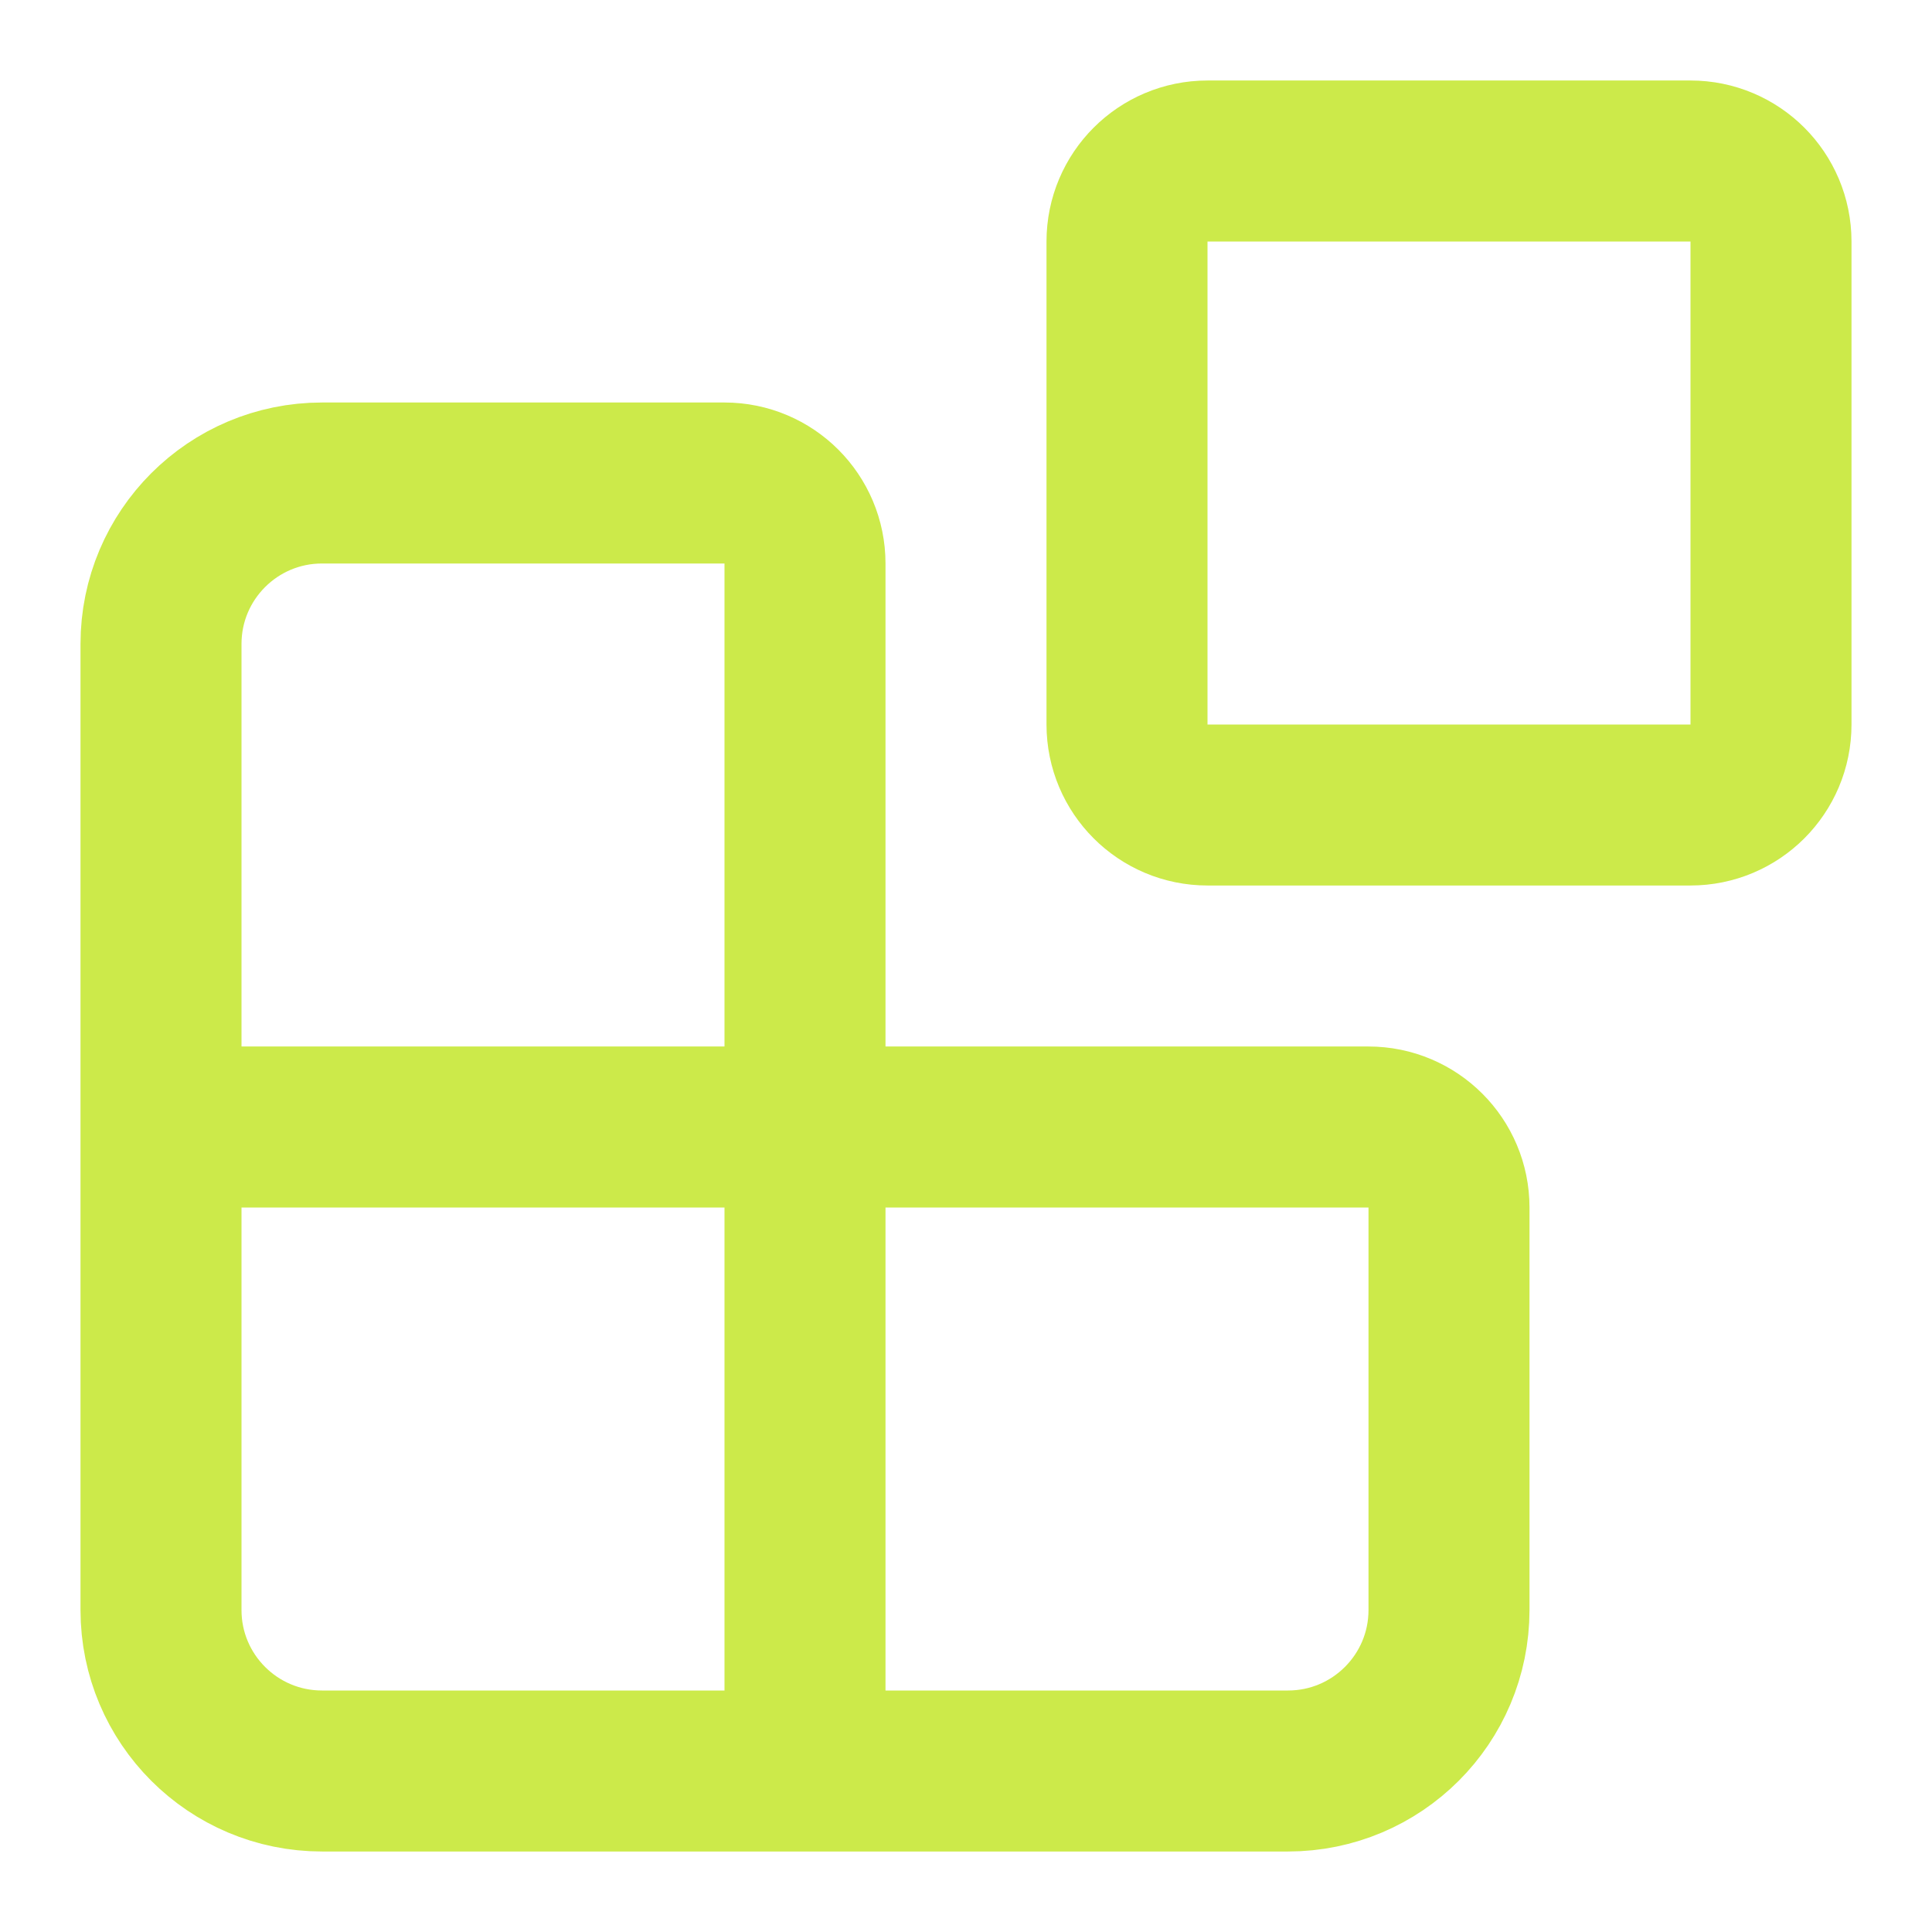
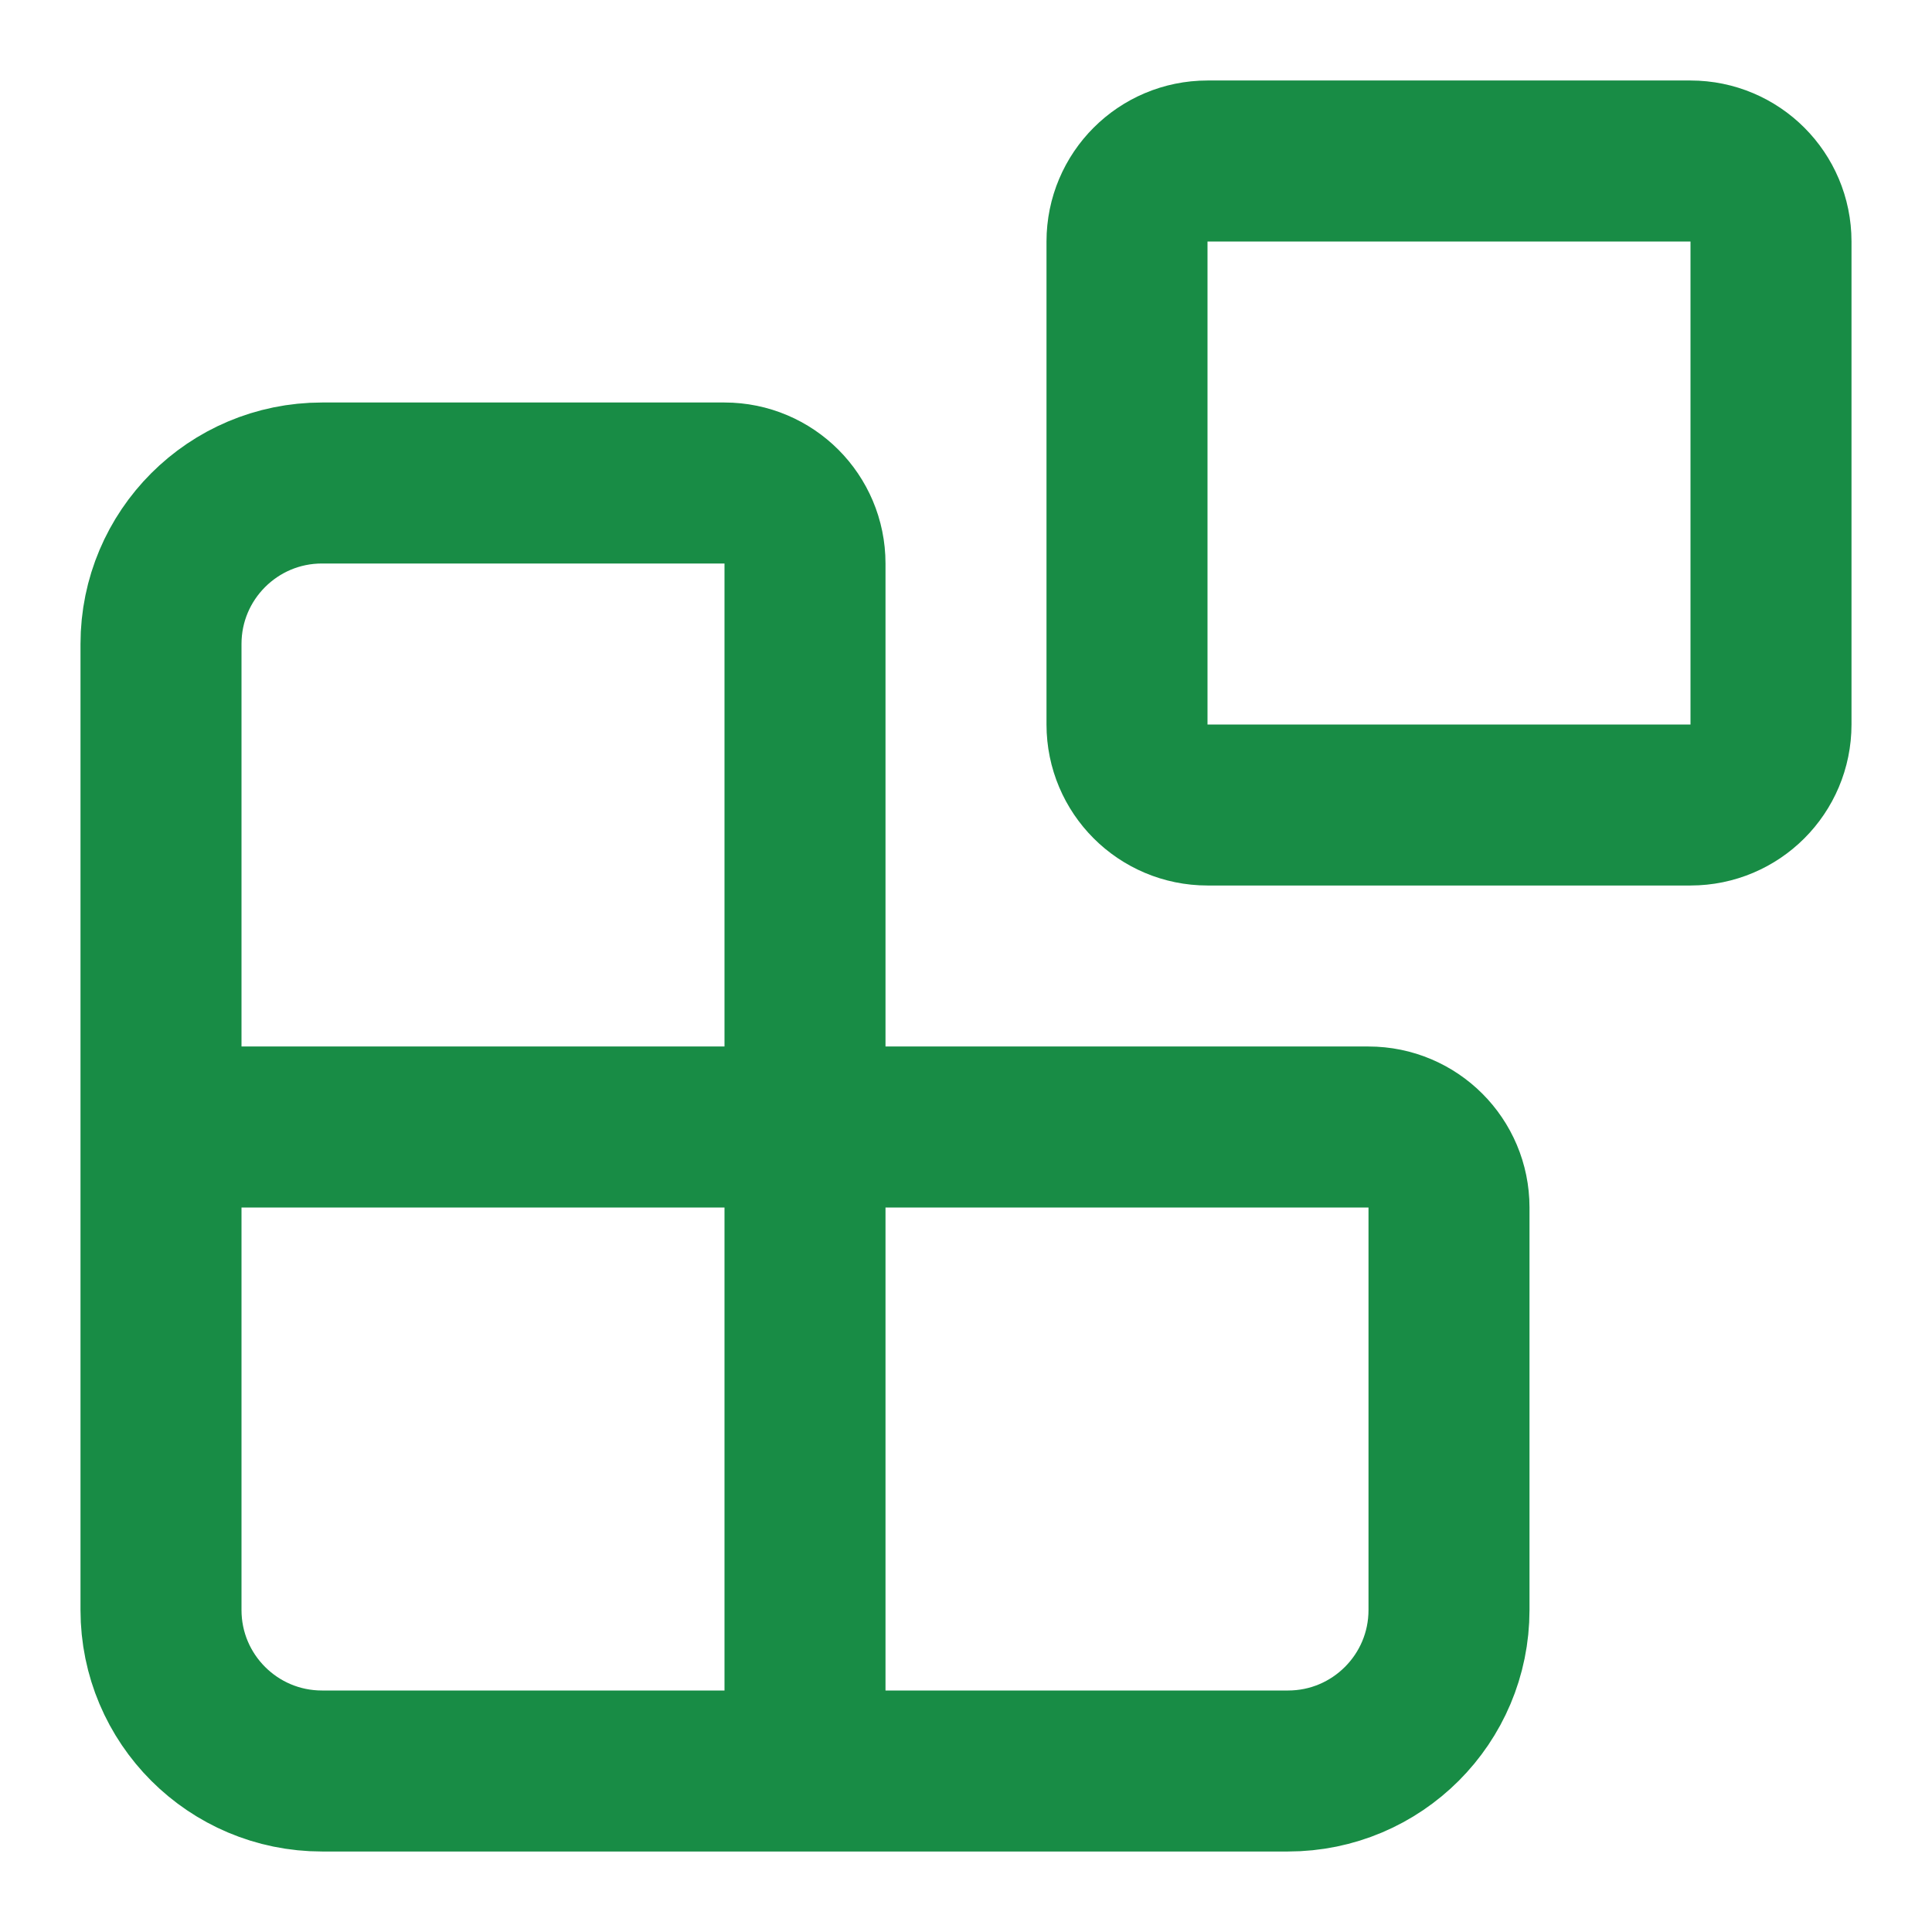
- <svg xmlns="http://www.w3.org/2000/svg" width="24" height="24" viewBox="0 0 24 24" fill="none" stroke="#ccea4a" stroke-width="2" stroke-linecap="round" stroke-linejoin="round" class="lucide lucide-blocks-icon lucide-blocks">
+ <svg xmlns="http://www.w3.org/2000/svg" width="24" height="24" viewBox="0 0 24 24" fill="none" stroke="#188c45" stroke-width="2" stroke-linecap="round" stroke-linejoin="round" class="lucide lucide-blocks-icon lucide-blocks">
  <path d="M10 22V7a1 1 0 0 0-1-1H4a2 2 0 0 0-2 2v12a2 2 0 0 0 2 2h12a2 2 0 0 0 2-2v-5a1 1 0 0 0-1-1H2" />
  <rect x="14" y="2" width="8" height="8" rx="1" />
</svg>
